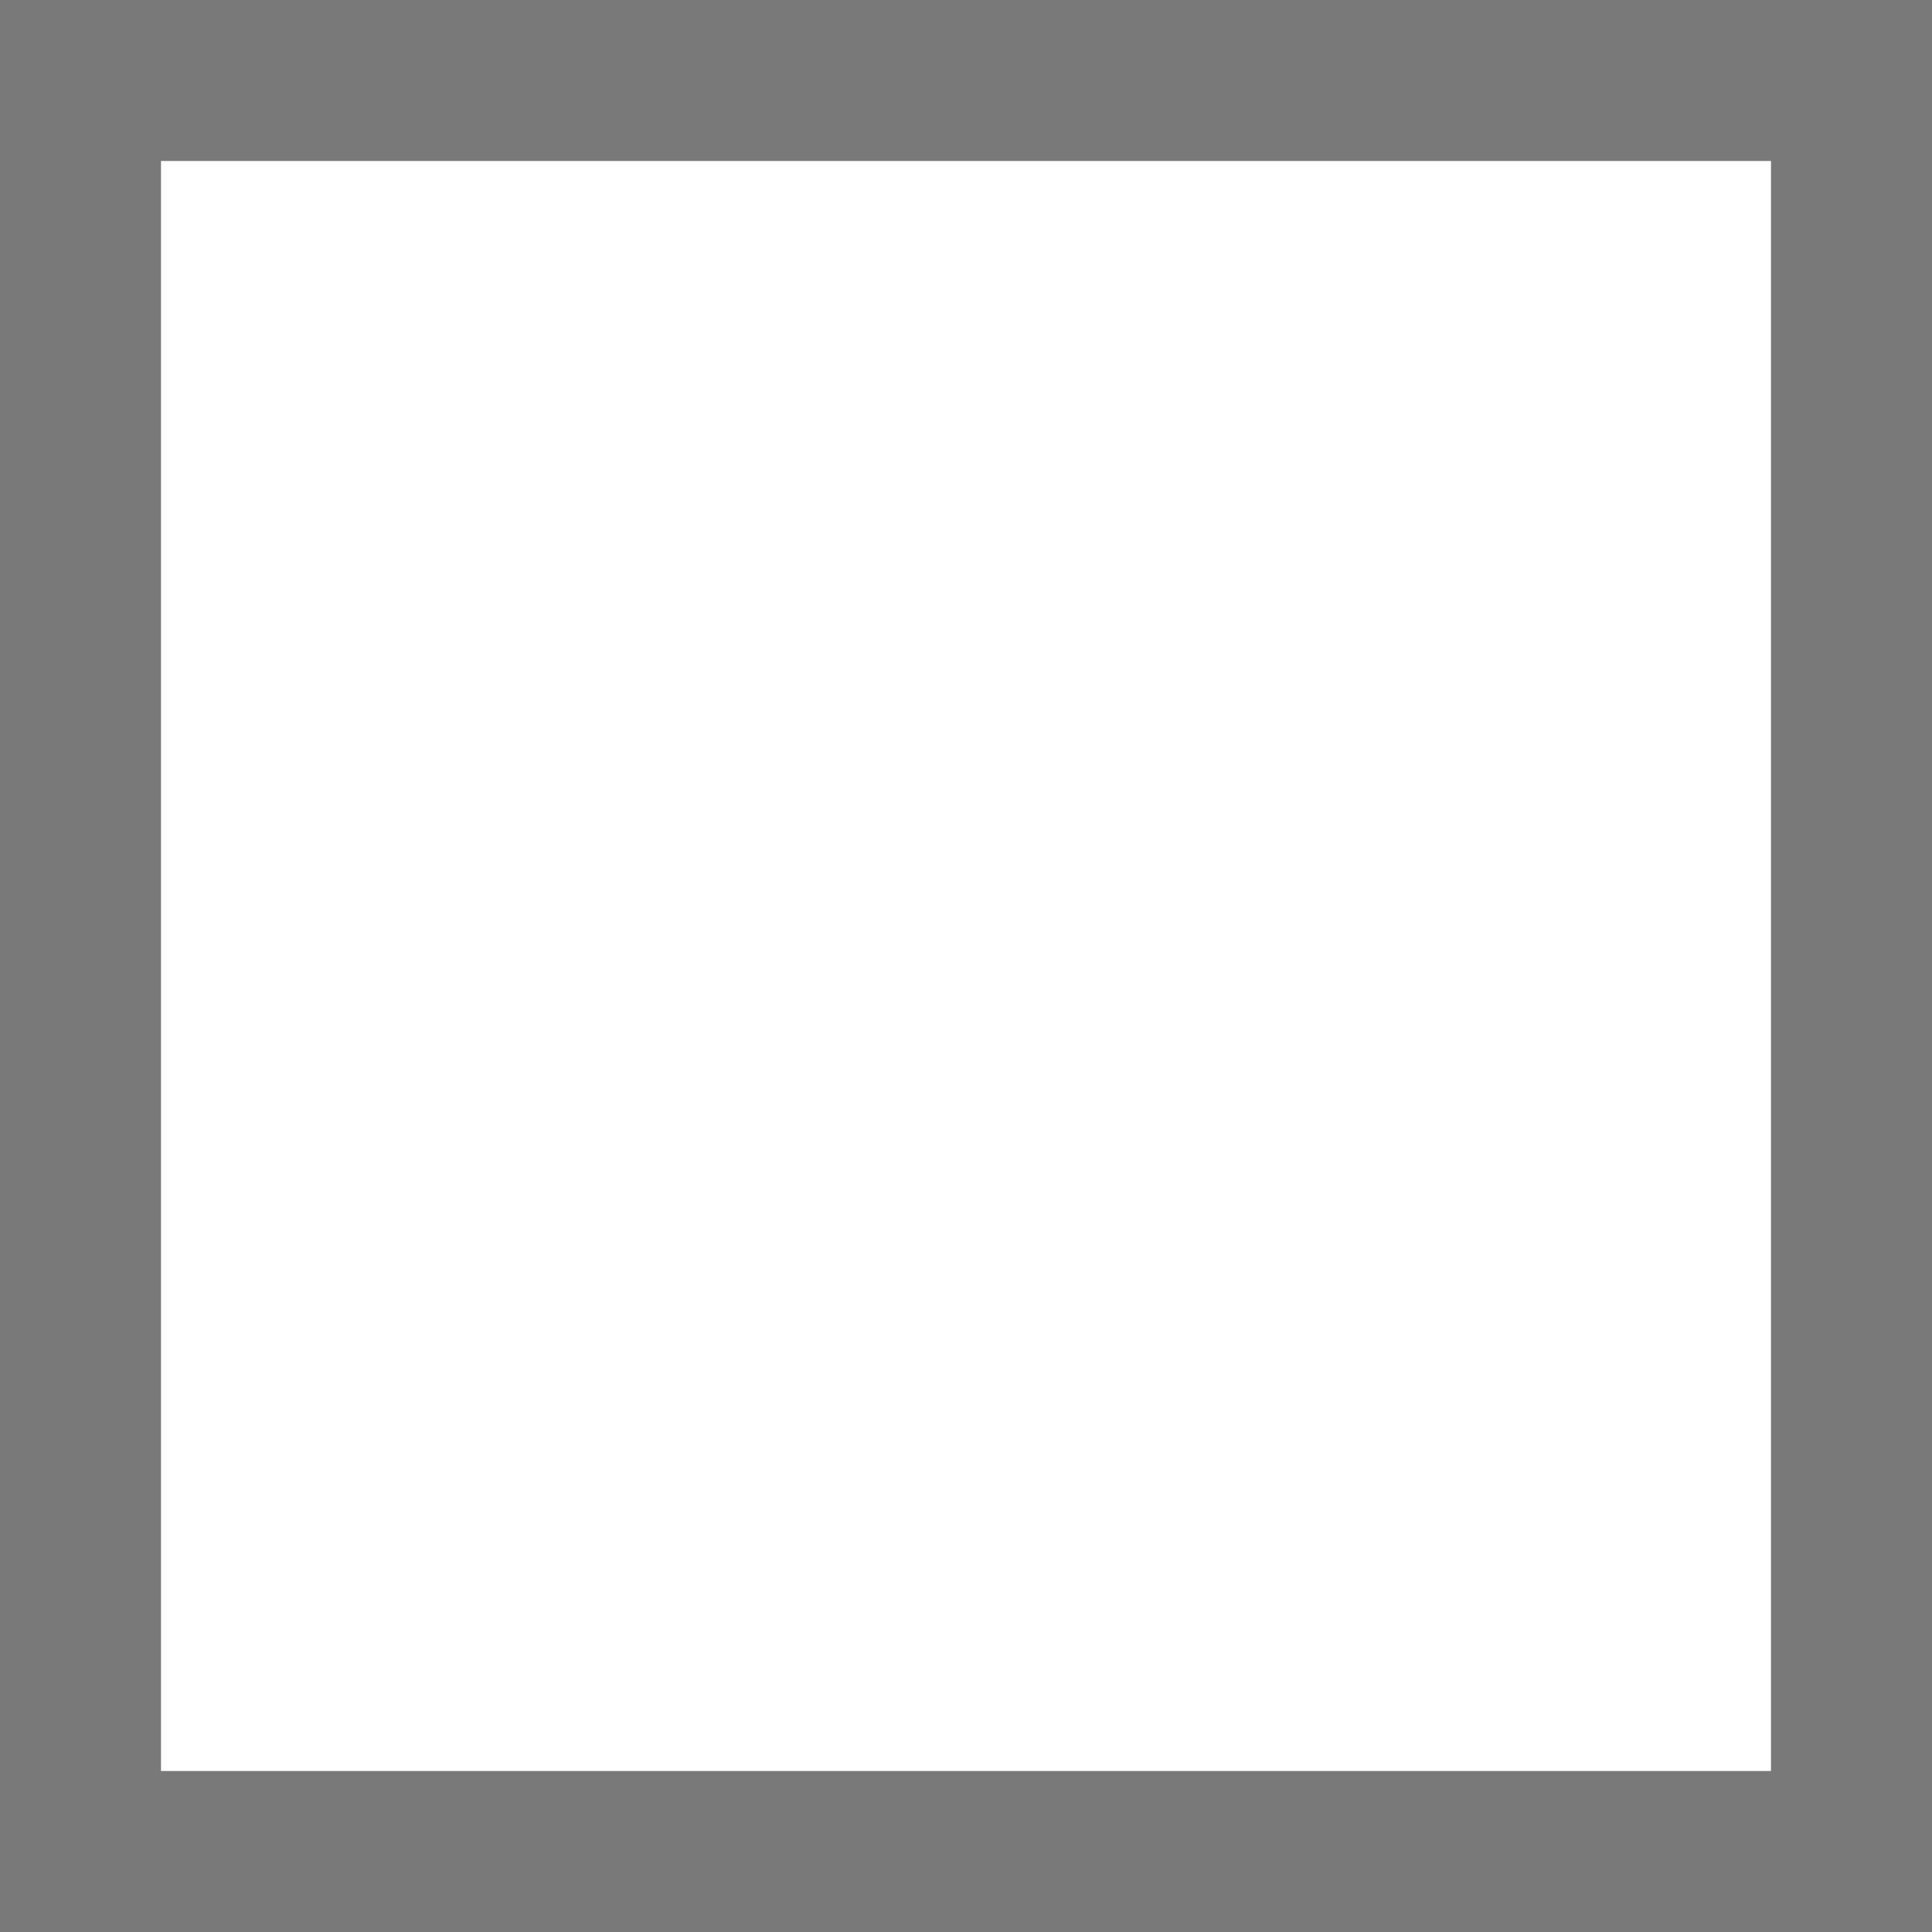
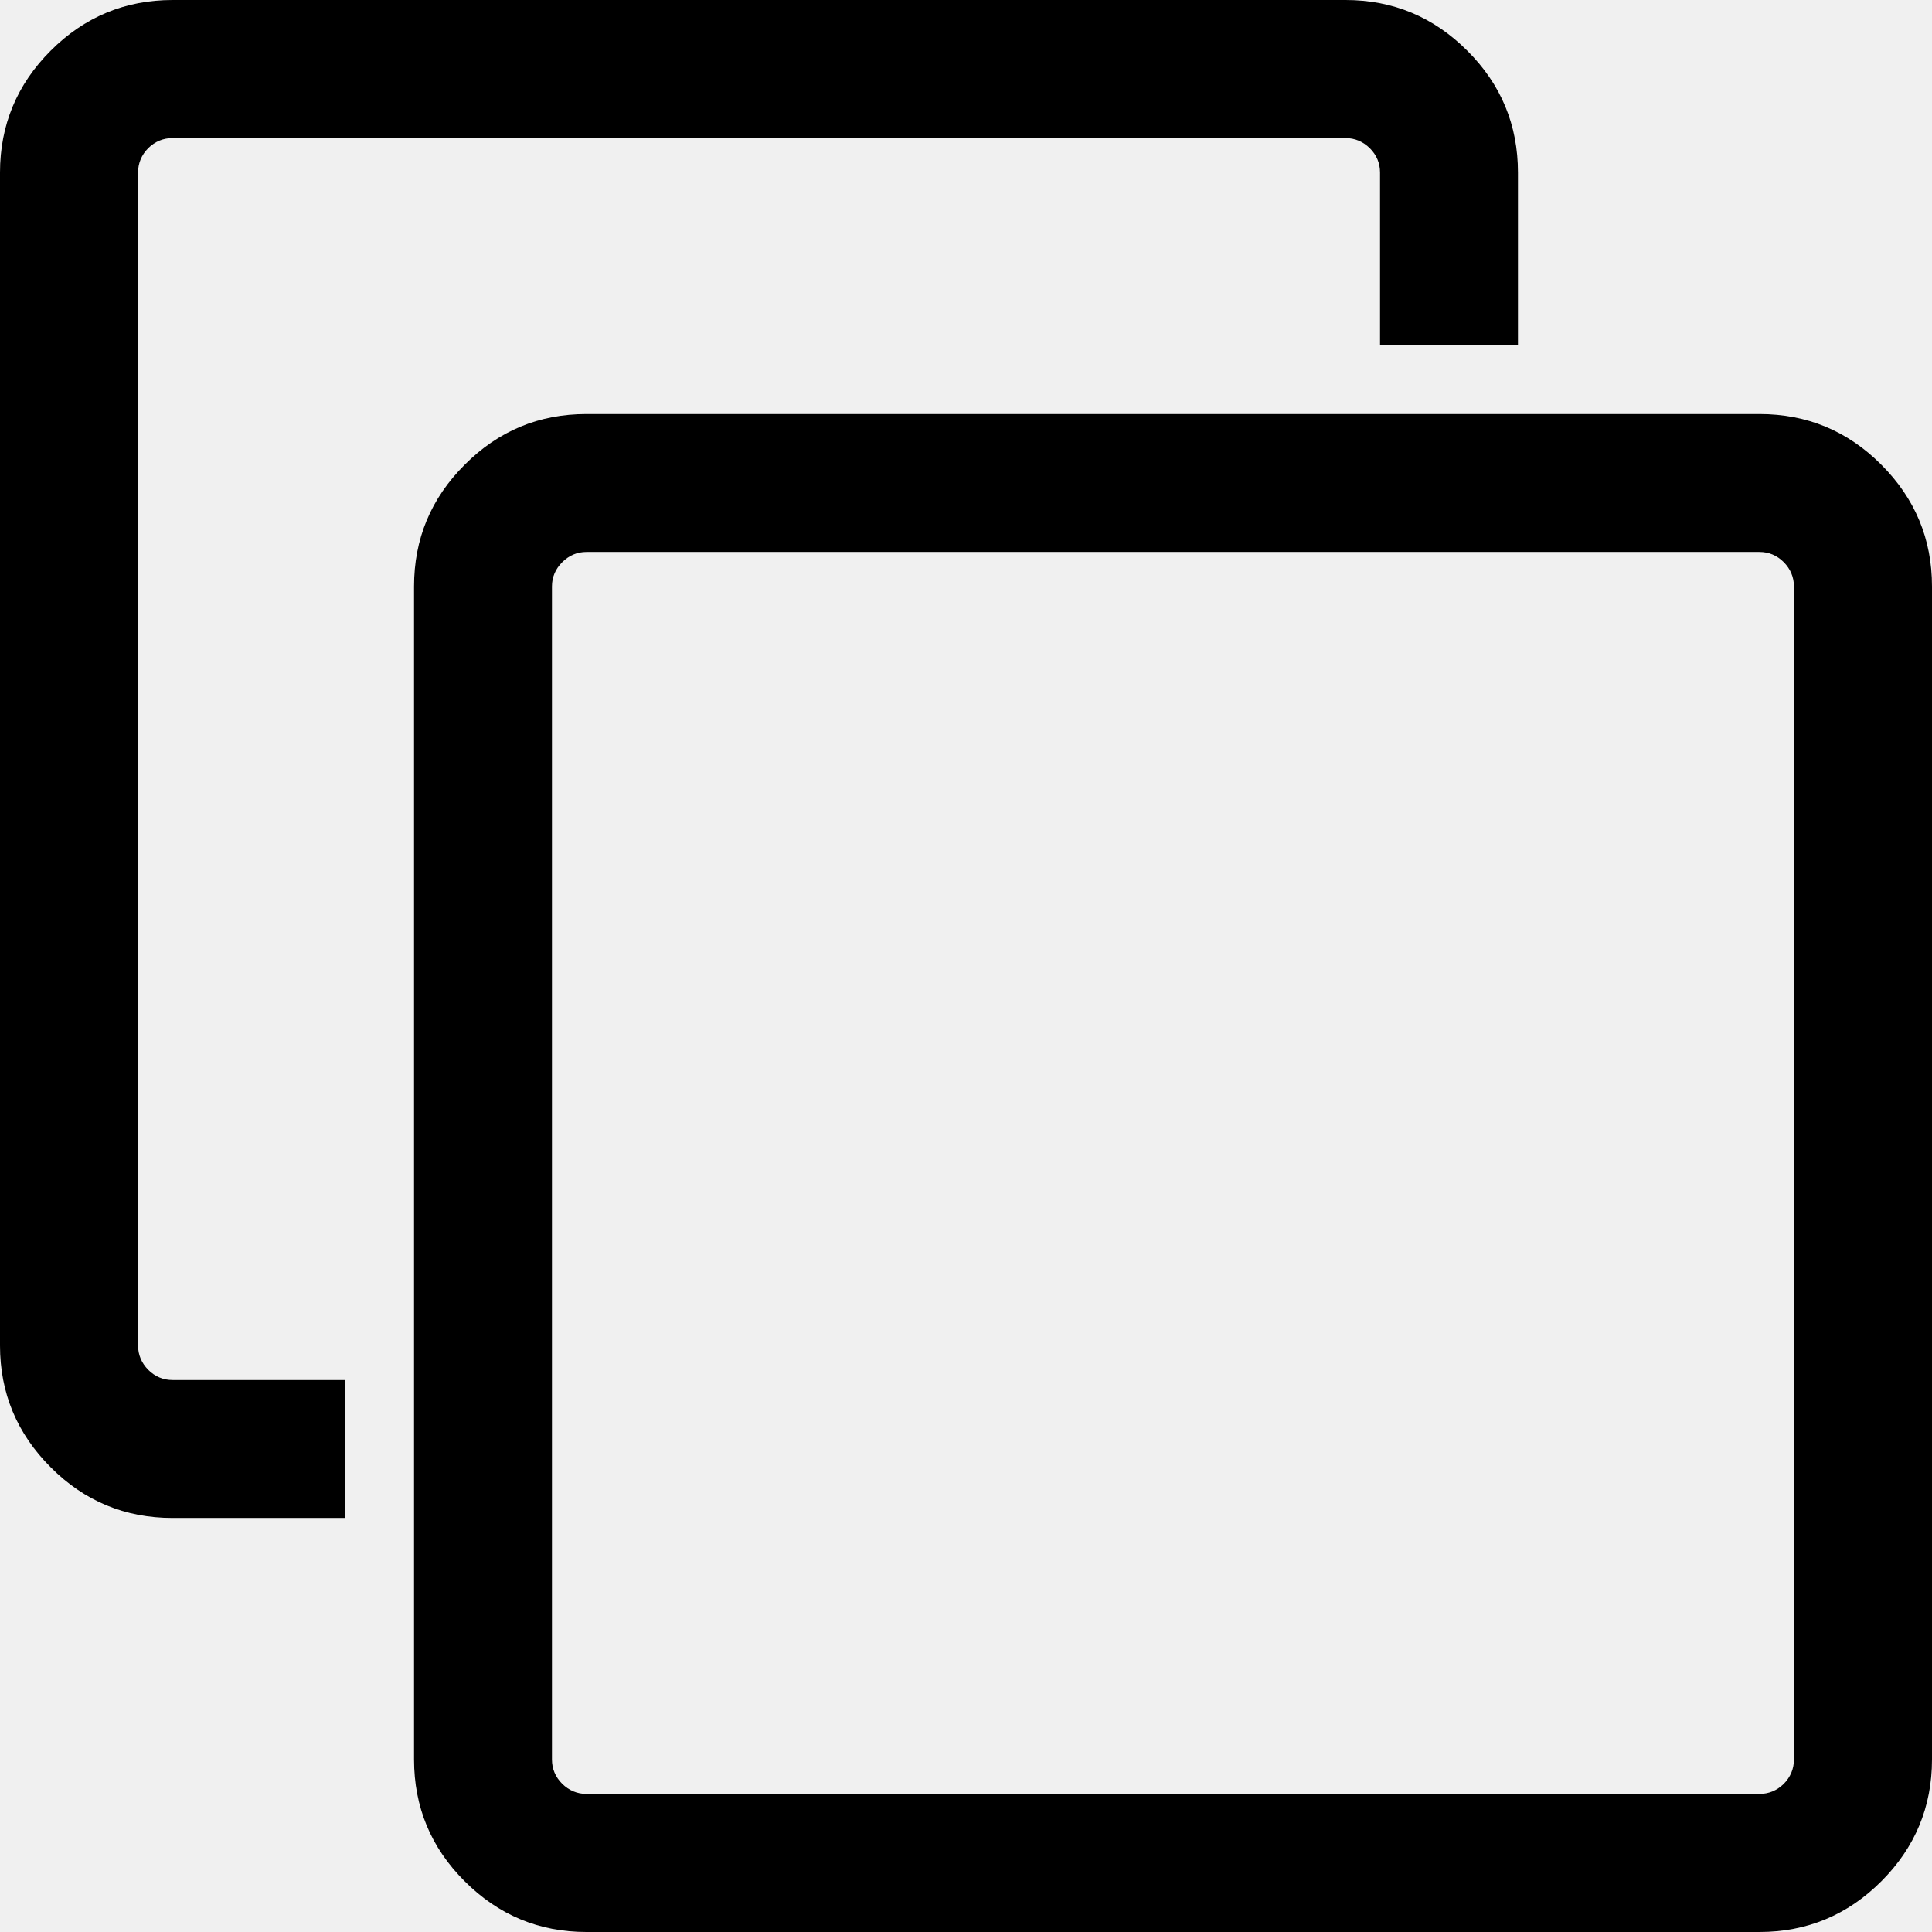
- <svg xmlns="http://www.w3.org/2000/svg" version="1.1" width="12px" height="12px" viewBox="434 1415  12 12">
-   <path d="M 434.5 1415.5  L 445.5 1415.5  L 445.5 1426.5  L 434.5 1426.5  L 434.5 1415.5  Z " fill-rule="nonzero" fill="#ffffff" stroke="none" />
-   <path d="M 434.5 1415.5  L 445.5 1415.5  L 445.5 1426.5  L 434.5 1426.5  L 434.5 1415.5  Z " stroke-width="1" stroke="#797979" fill="none" />
+ <svg xmlns="http://www.w3.org/2000/svg" version="1.1" width="13px" height="13px">
+   <g transform="matrix(1 0 0 1 -349 -195 )">
+     <path d="M 12.003 12.003  C 12.048 11.957  12.071 11.902  12.071 11.839  L 12.071 3.946  C 12.071 3.884  12.048 3.829  12.003 3.783  C 11.957 3.737  11.902 3.714  11.839 3.714  L 3.946 3.714  C 3.884 3.714  3.829 3.737  3.783 3.783  C 3.737 3.829  3.714 3.884  3.714 3.946  L 3.714 11.839  C 3.714 11.902  3.737 11.957  3.783 12.003  C 3.829 12.048  3.884 12.071  3.946 12.071  L 11.839 12.071  C 11.902 12.071  11.957 12.048  12.003 12.003  Z M 12.659 3.127  C 12.886 3.354  13 3.627  13 3.946  L 13 11.839  C 13 12.158  12.886 12.432  12.659 12.659  C 12.432 12.886  12.158 13  11.839 13  L 3.946 13  C 3.627 13  3.354 12.886  3.127 12.659  C 2.899 12.432  2.786 12.158  2.786 11.839  L 2.786 3.946  C 2.786 3.627  2.899 3.354  3.127 3.127  C 3.354 2.899  3.627 2.786  3.946 2.786  L 11.839 2.786  C 12.158 2.786  12.432 2.899  12.659 3.127  Z M 9.873 0.341  C 10.101 0.568  10.214 0.842  10.214 1.161  L 10.214 2.321  L 9.286 2.321  L 9.286 1.161  C 9.286 1.098  9.263 1.043  9.217 0.997  C 9.171 0.952  9.116 0.929  9.054 0.929  L 1.161 0.929  C 1.098 0.929  1.043 0.952  0.997 0.997  C 0.952 1.043  0.929 1.098  0.929 1.161  L 0.929 9.054  C 0.929 9.116  0.952 9.171  0.997 9.217  C 1.043 9.263  1.098 9.286  1.161 9.286  L 2.321 9.286  L 2.321 10.214  L 1.161 10.214  C 0.842 10.214  0.568 10.101  0.341 9.873  C 0.114 9.646  0 9.373  0 9.054  L 0 1.161  C 0 0.842  0.114 0.568  0.341 0.341  C 0.568 0.114  0.842 0  1.161 0  L 9.054 0  C 9.373 0  9.646 0.114  9.873 0.341  Z " fill-rule="nonzero" fill="#000000" stroke="none" transform="matrix(1 0 0 1 349 195 )" />
+   </g>
</svg>
